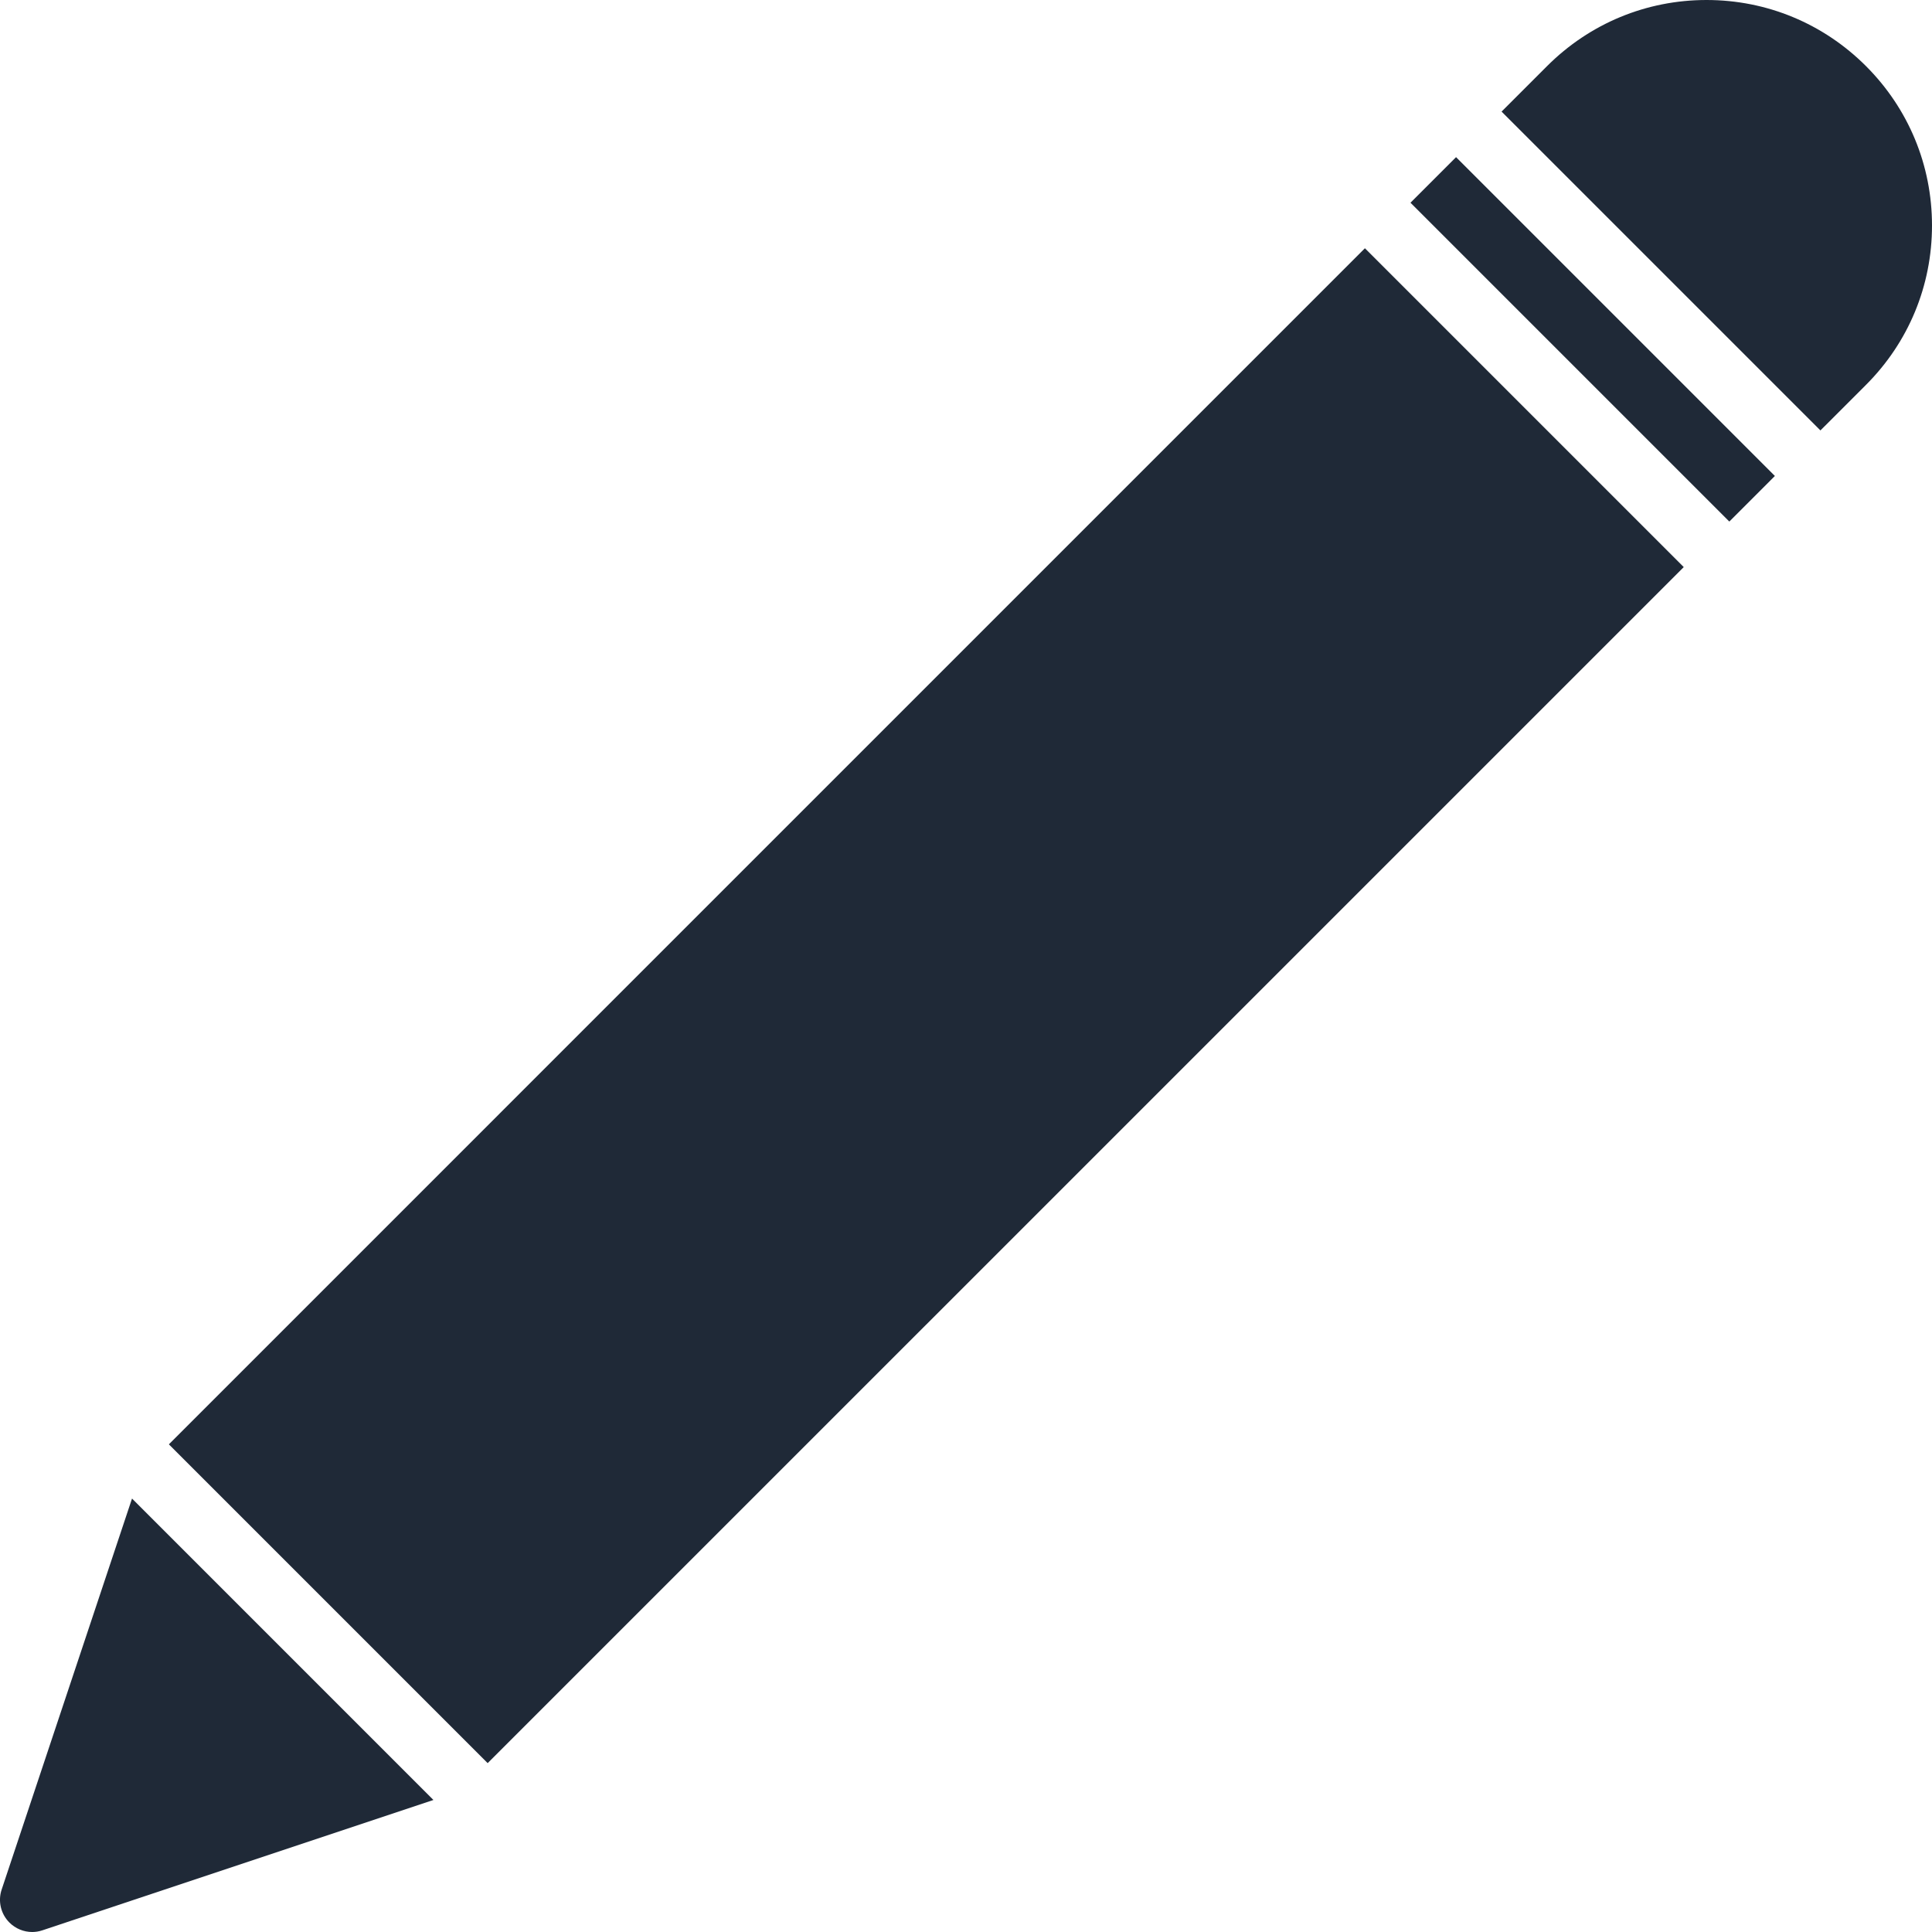
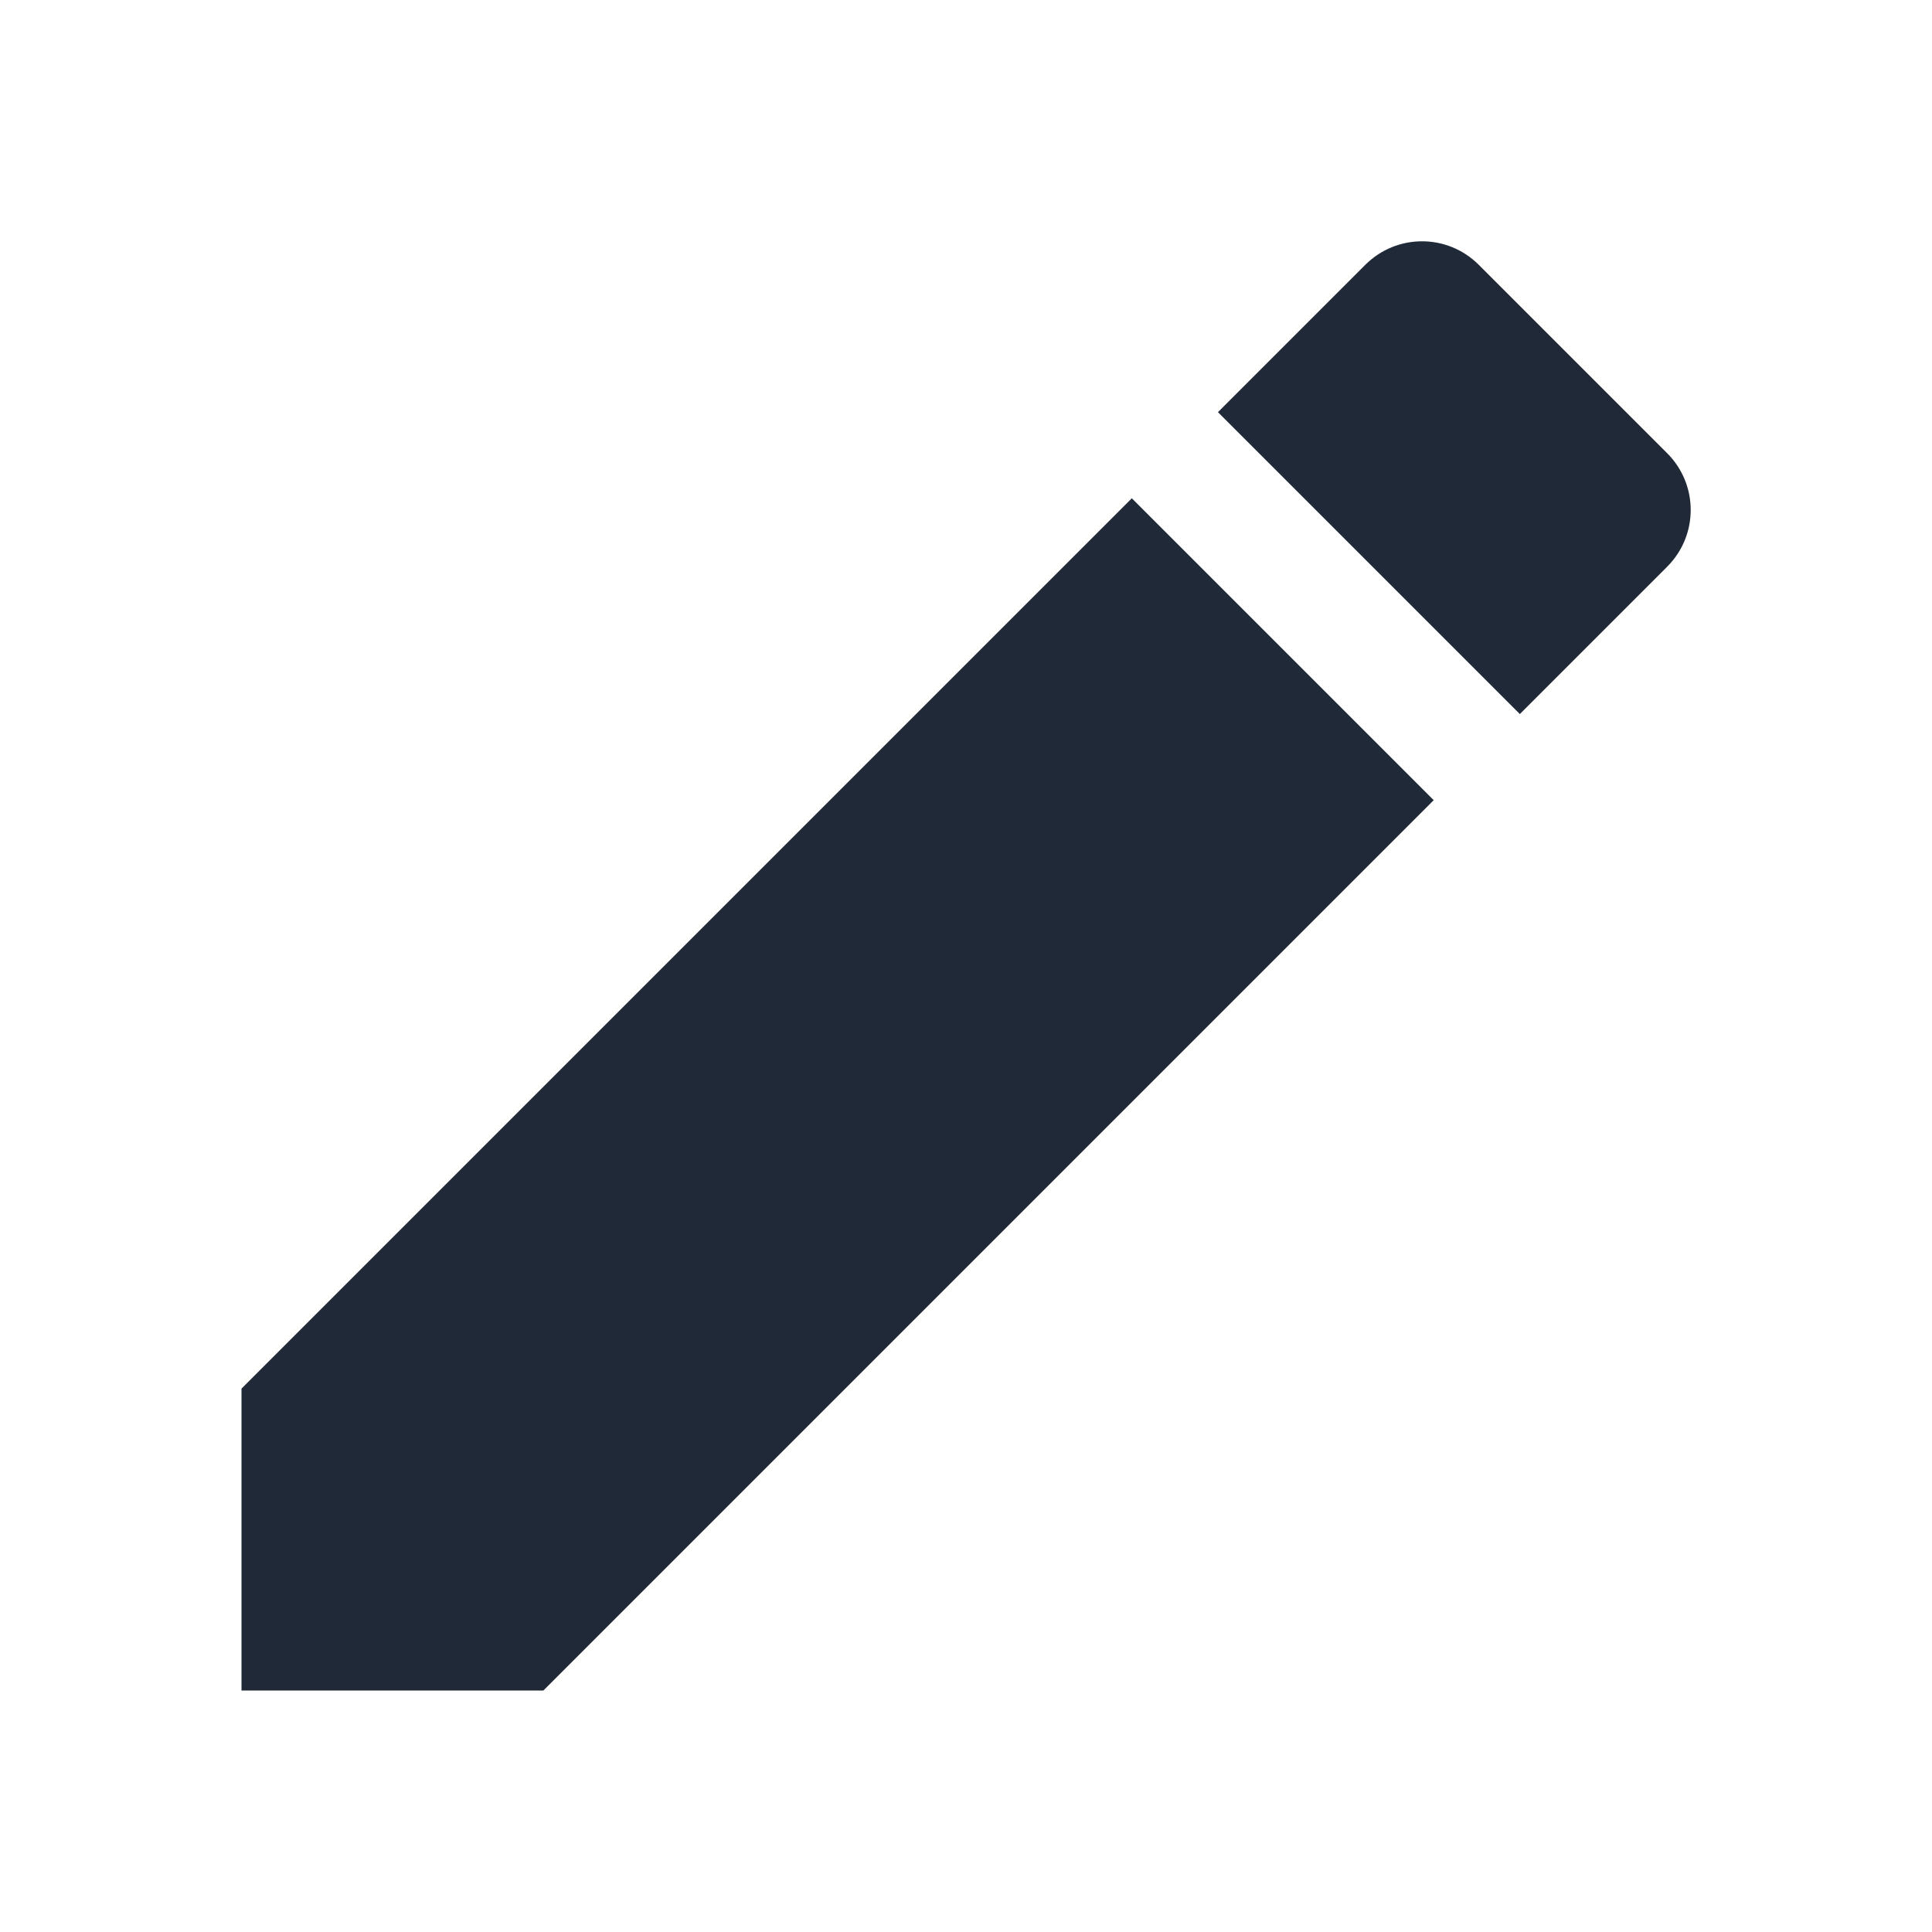
- <svg xmlns="http://www.w3.org/2000/svg" version="1.1" id="Capa_1" x="0px" y="0px" fill="#1f2937" viewBox="0 0 59.985 59.985" style="enable-background:new 0 0 59.985 59.985;" xml:space="preserve">
-   <g>
-     <path d="M5.243,44.844L42.378,7.708l9.899,9.899L15.141,54.742L5.243,44.844z" />
-     <path d="M56.521,13.364l1.414-1.414c1.322-1.322,2.05-3.079,2.05-4.949s-0.728-3.627-2.05-4.949S54.855,0,52.985,0   s-3.627,0.729-4.95,2.051l-1.414,1.414L56.521,13.364z" />
-     <path d="M4.099,46.527L0.051,58.669c-0.12,0.359-0.026,0.756,0.242,1.023c0.19,0.19,0.446,0.293,0.707,0.293   c0.106,0,0.212-0.017,0.316-0.052l12.141-4.047L4.099,46.527z" />
-     <path d="M43.793,6.294l1.415-1.415l9.899,9.899l-1.415,1.415L43.793,6.294z" />
-   </g>
-   <g>
- </g>
-   <g>
- </g>
-   <g>
- </g>
-   <g>
- </g>
-   <g>
- </g>
-   <g>
- </g>
-   <g>
- </g>
-   <g>
- </g>
-   <g>
- </g>
-   <g>
- </g>
-   <g>
- </g>
-   <g>
- </g>
-   <g>
- </g>
-   <g>
- </g>
-   <g>
- </g>
+ <svg xmlns="http://www.w3.org/2000/svg" height="24px" viewBox="0 0 24 24" width="24px" fill="#1f2937">
+   <path d="M0 0h24v24H0z" fill="none" />
+   <path d="M3 17.25V21h3.75L17.81 9.94l-3.75-3.75L3 17.25zM20.71 7.04c.39-.39.39-1.02 0-1.41l-2.34-2.34c-.39-.39-1.02-.39-1.41 0l-1.83 1.83 3.75 3.75 1.83-1.83z" />
</svg>
